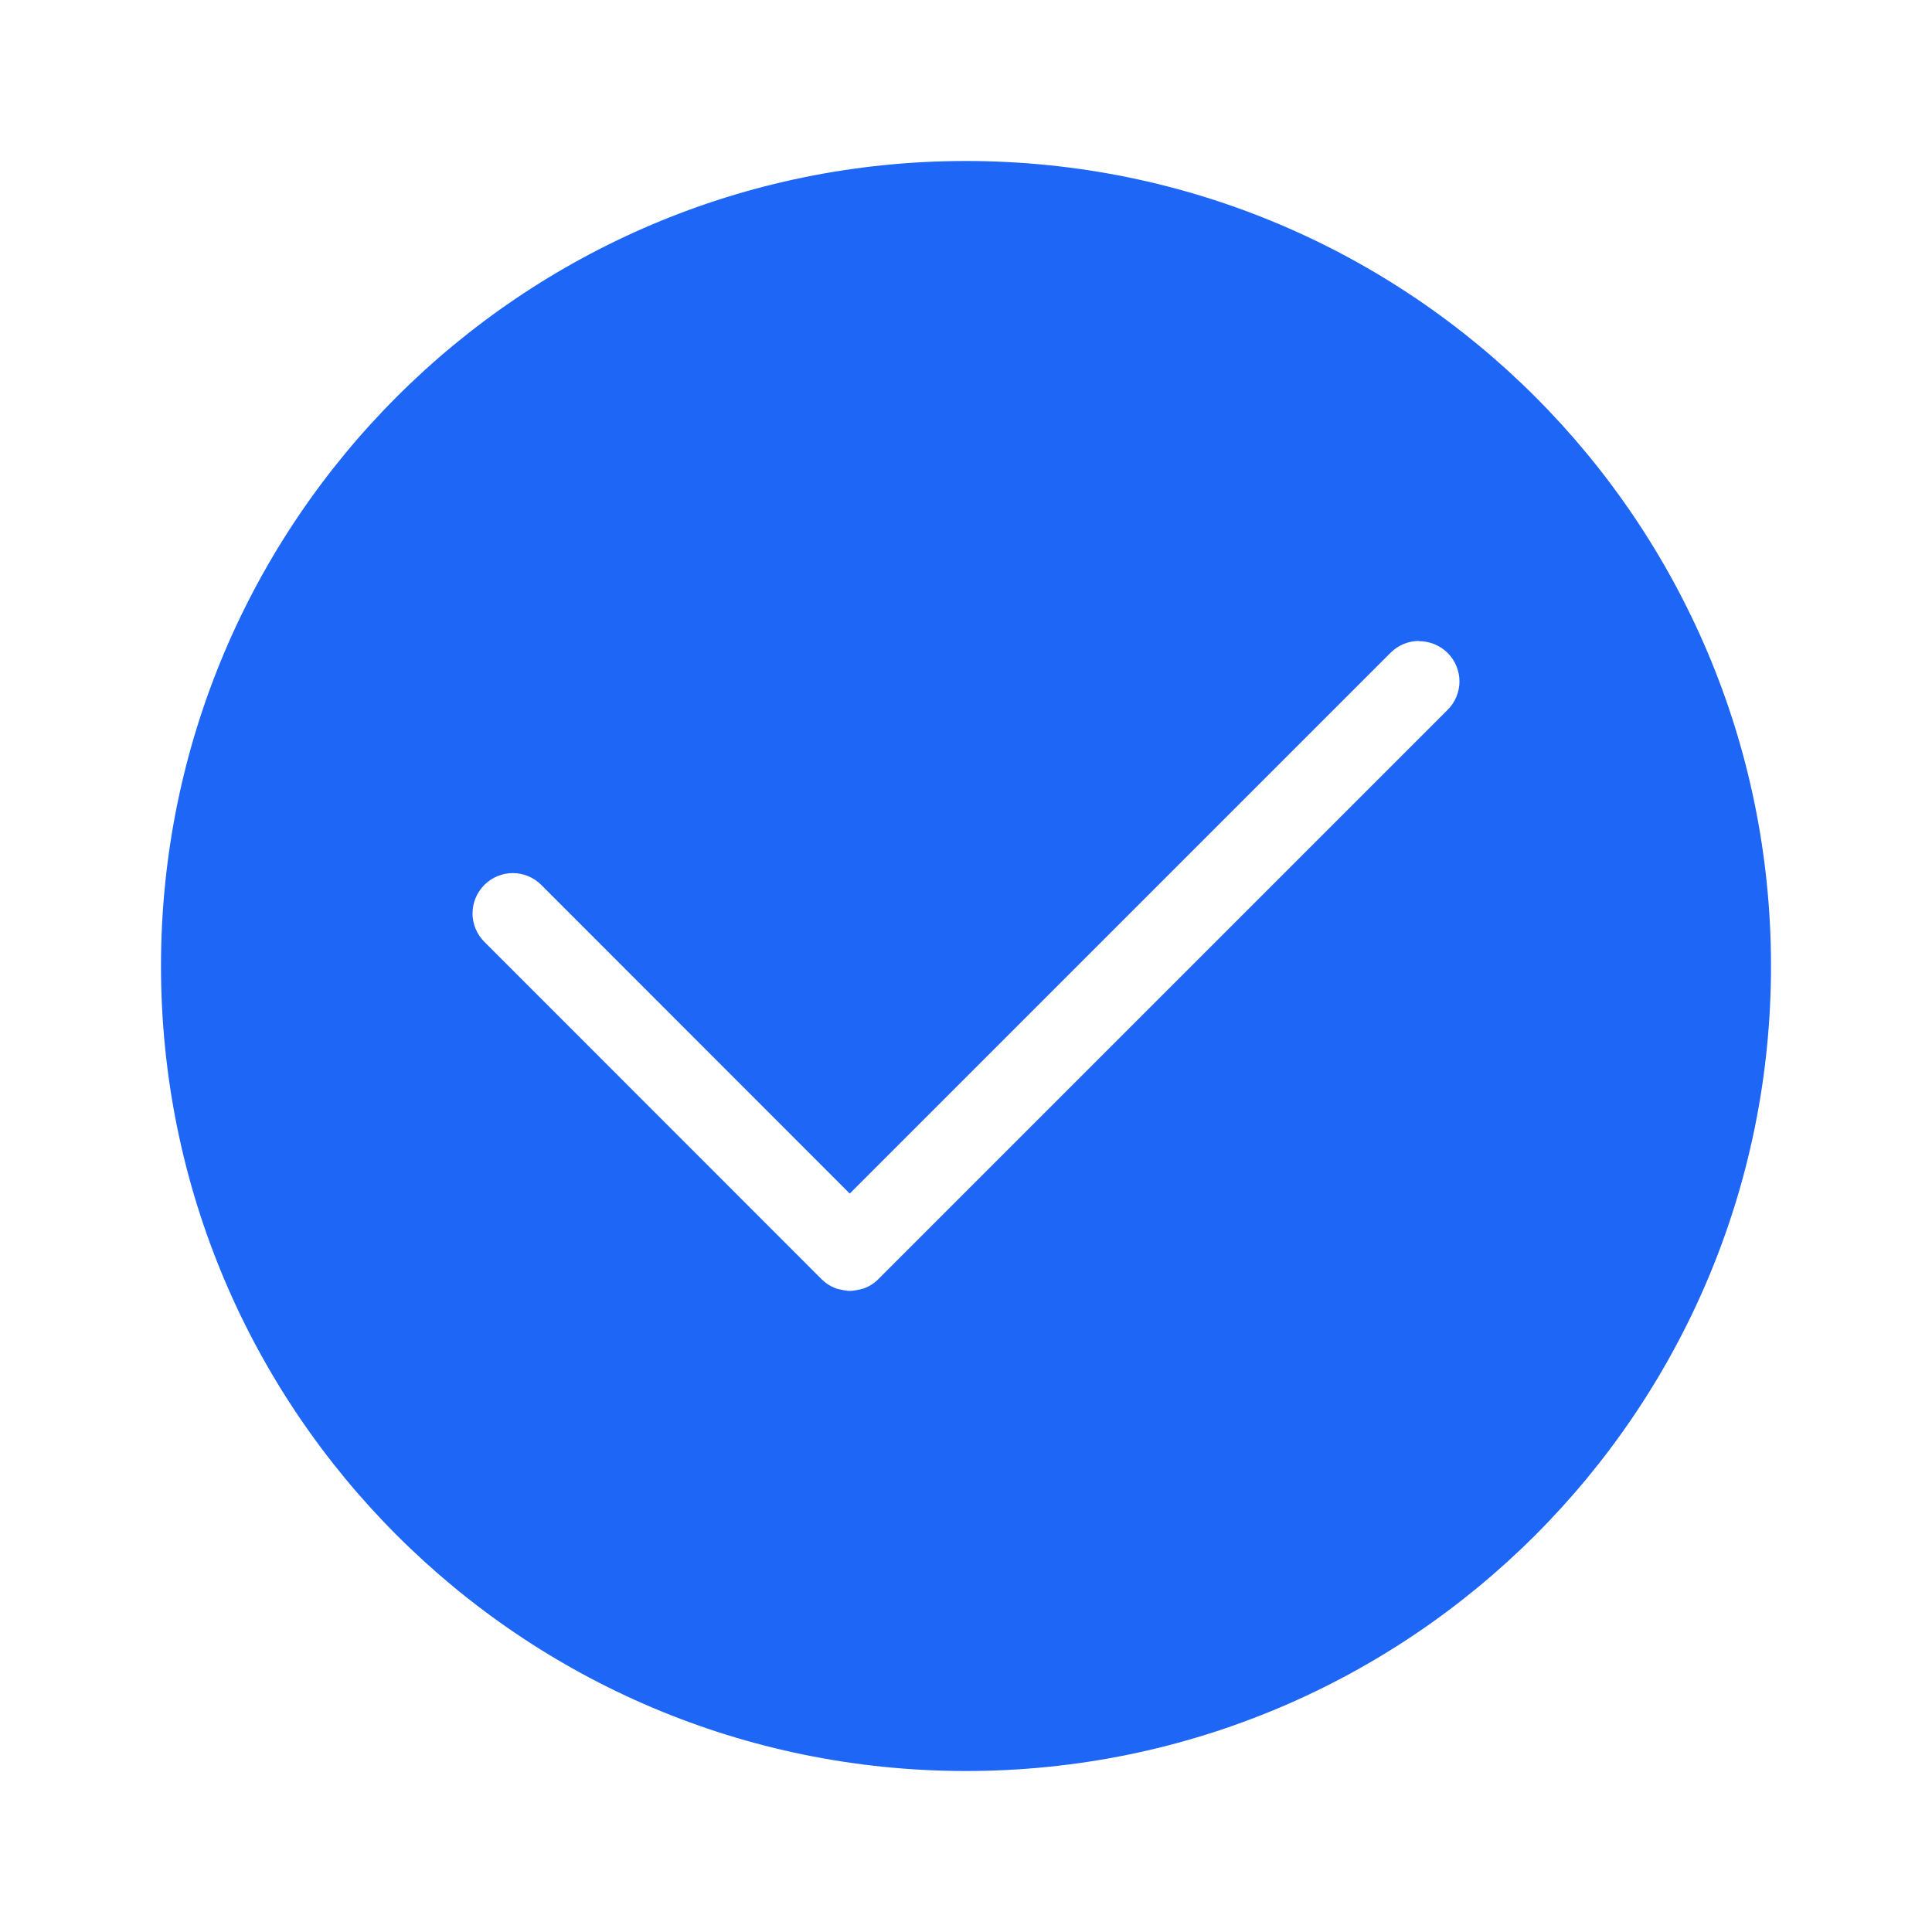
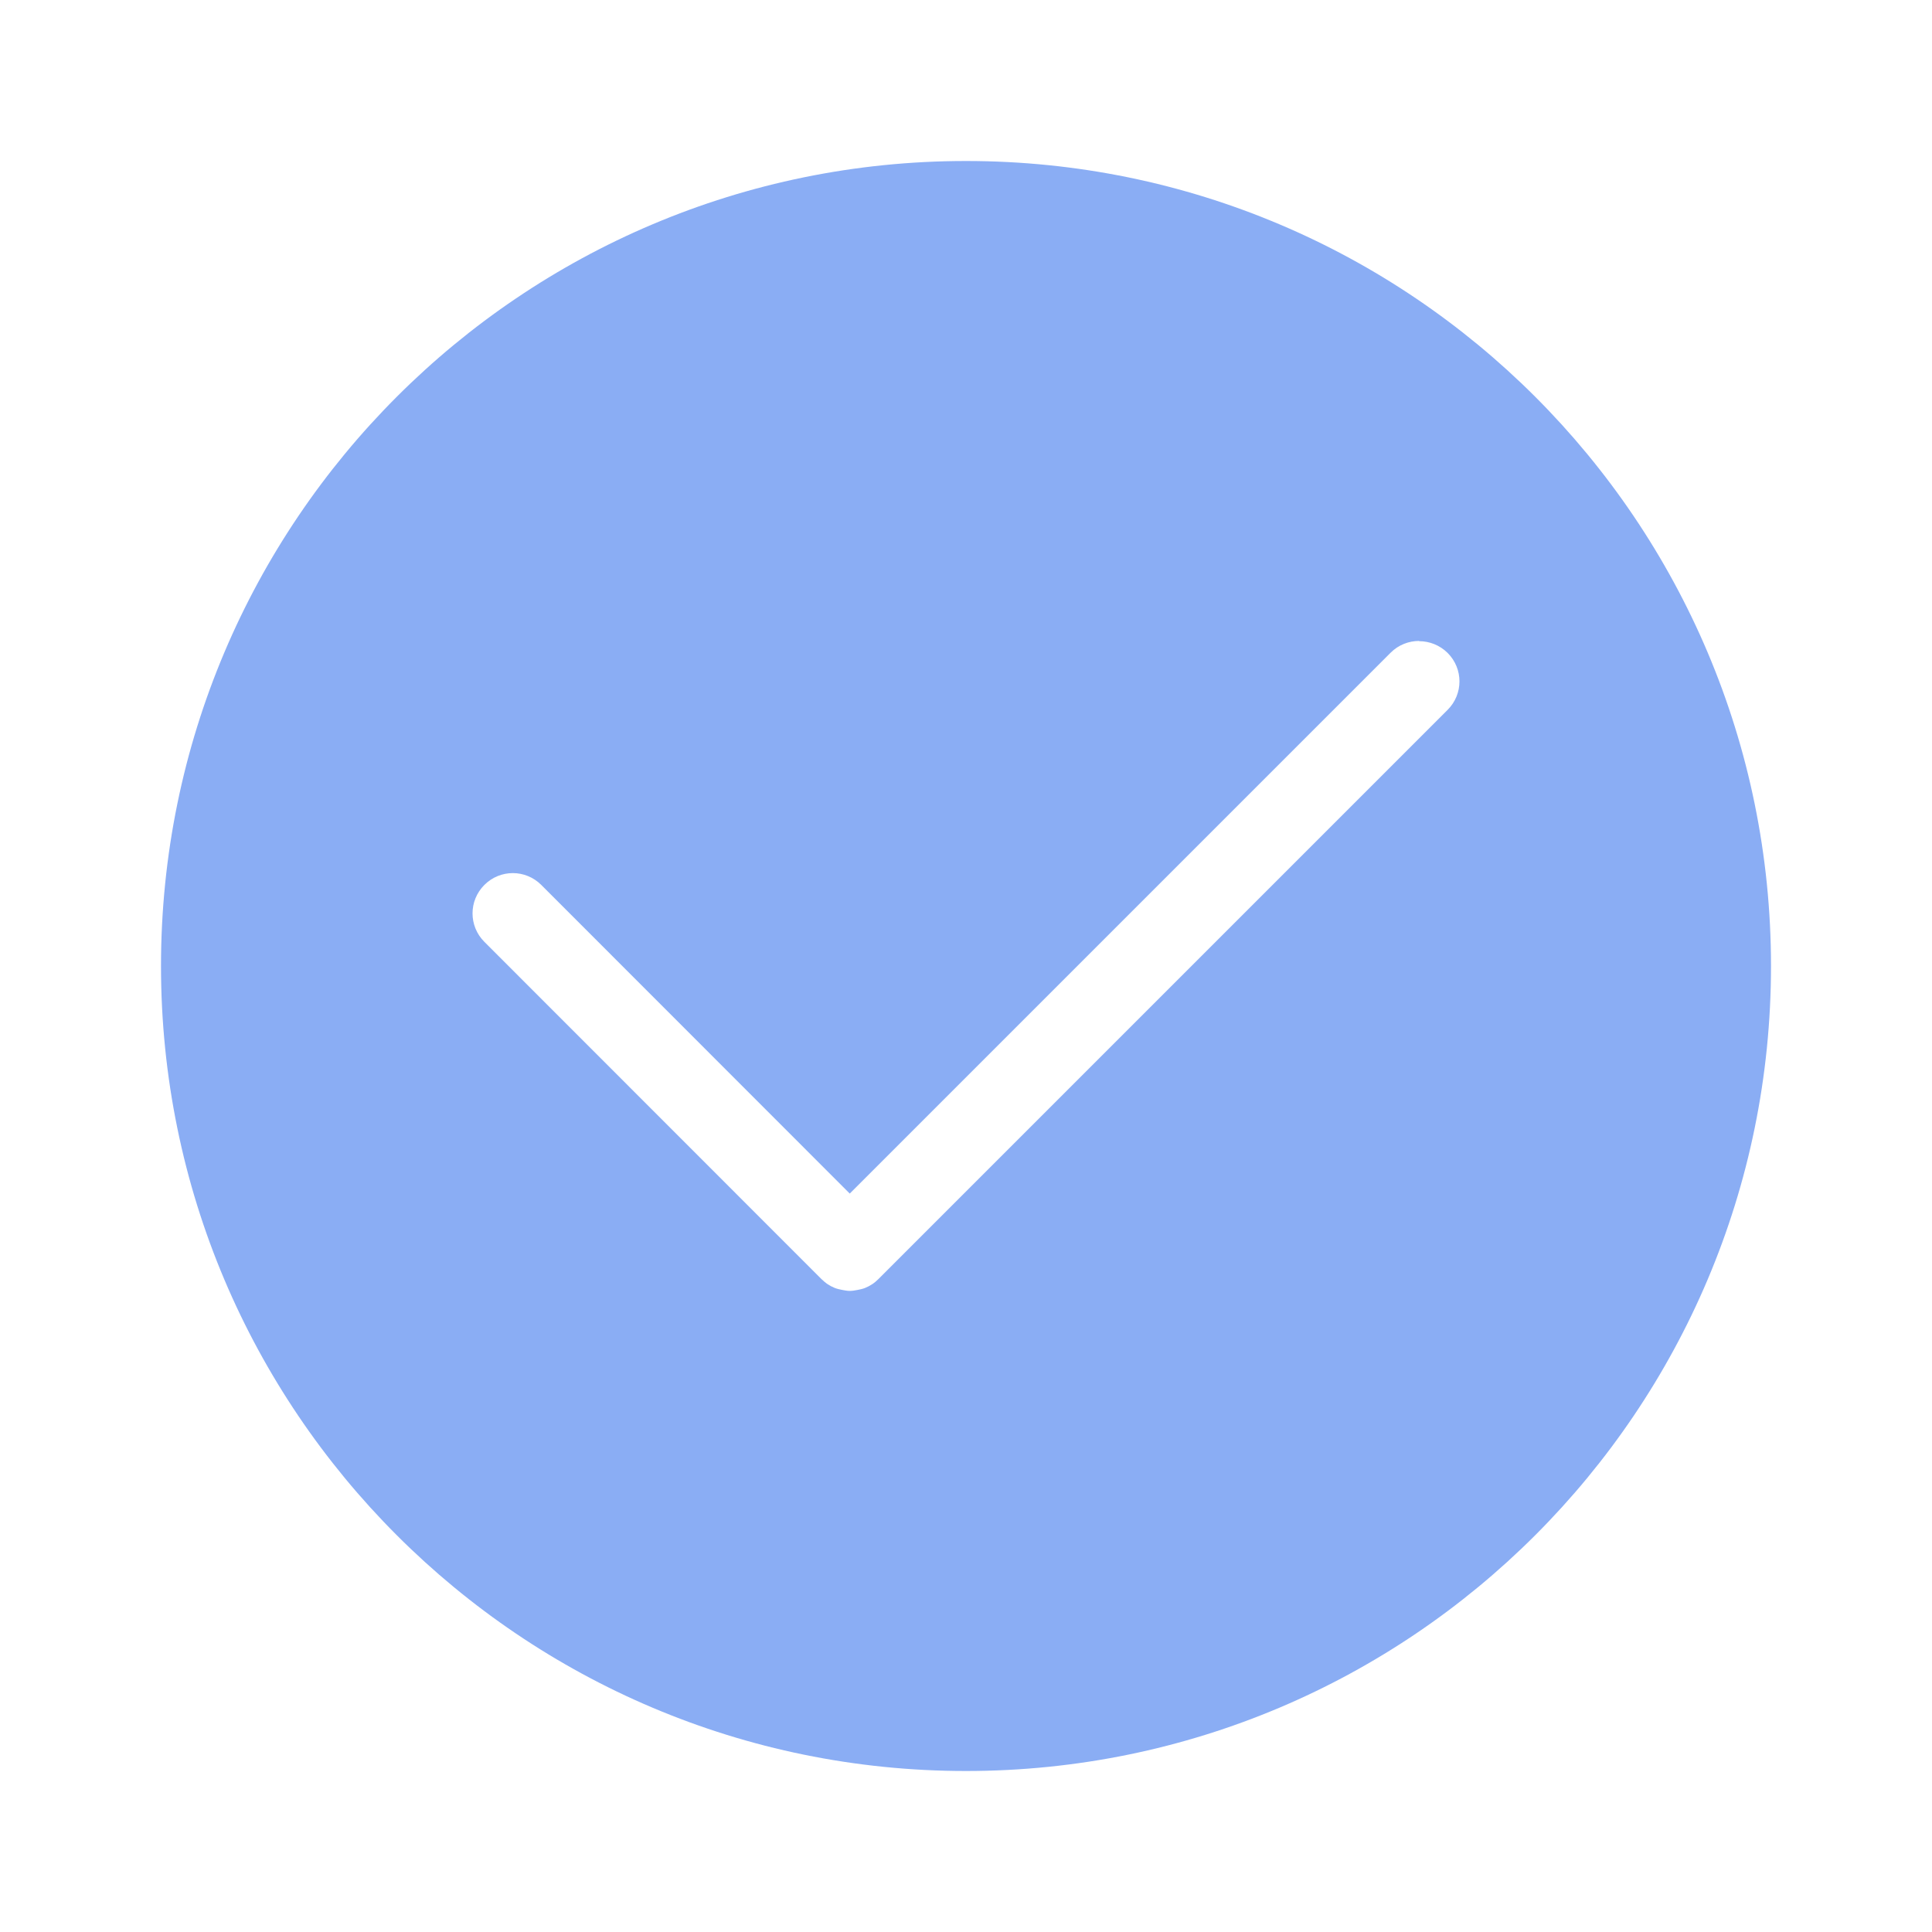
<svg xmlns="http://www.w3.org/2000/svg" width="24" height="24" version="1.1" viewBox="0 0 24 24">
-   <path d="m12 2a10 10 0 0 0-10 10 10 10 0 0 0 10 10 10 10 0 0 0 10-10 10 10 0 0 0-10-10zm5.629 5.963v0.002c0.128-4e-6 0.256 0.049 0.354 0.146 0.196 0.196 0.196 0.511 0 0.707l-7.072 7.072c-0.024 0.024-0.05 0.046-0.078 0.064-0.028 0.018-0.056 0.033-0.086 0.045-0.03 0.012-0.062 0.019-0.094 0.025-0.031 0.006-0.064 0.012-0.096 0.012-0.032 0-0.062-0.006-0.094-0.012-0.031-0.006-0.064-0.013-0.094-0.025-0.03-0.012-0.058-0.027-0.086-0.045-0.014-0.009-0.028-0.021-0.041-0.031-0.013-0.011-0.027-0.023-0.039-0.035l-4.186-4.188c-0.196-0.196-0.196-0.511 0-0.707 0.196-0.196 0.511-0.196 0.707 0l3.832 3.834 6.719-6.719c0.098-0.098 0.226-0.146 0.354-0.146z" fill="#1e66f5" />
+   <path d="m12 2a10 10 0 0 0-10 10 10 10 0 0 0 10 10 10 10 0 0 0 10-10 10 10 0 0 0-10-10zm5.629 5.963v0.002c0.128-4e-6 0.256 0.049 0.354 0.146 0.196 0.196 0.196 0.511 0 0.707l-7.072 7.072c-0.024 0.024-0.05 0.046-0.078 0.064-0.028 0.018-0.056 0.033-0.086 0.045-0.03 0.012-0.062 0.019-0.094 0.025-0.031 0.006-0.064 0.012-0.096 0.012-0.032 0-0.062-0.006-0.094-0.012-0.031-0.006-0.064-0.013-0.094-0.025-0.03-0.012-0.058-0.027-0.086-0.045-0.014-0.009-0.028-0.021-0.041-0.031-0.013-0.011-0.027-0.023-0.039-0.035l-4.186-4.188c-0.196-0.196-0.196-0.511 0-0.707 0.196-0.196 0.511-0.196 0.707 0l3.832 3.834 6.719-6.719c0.098-0.098 0.226-0.146 0.354-0.146z" fill="#8aadf4" />
</svg>
